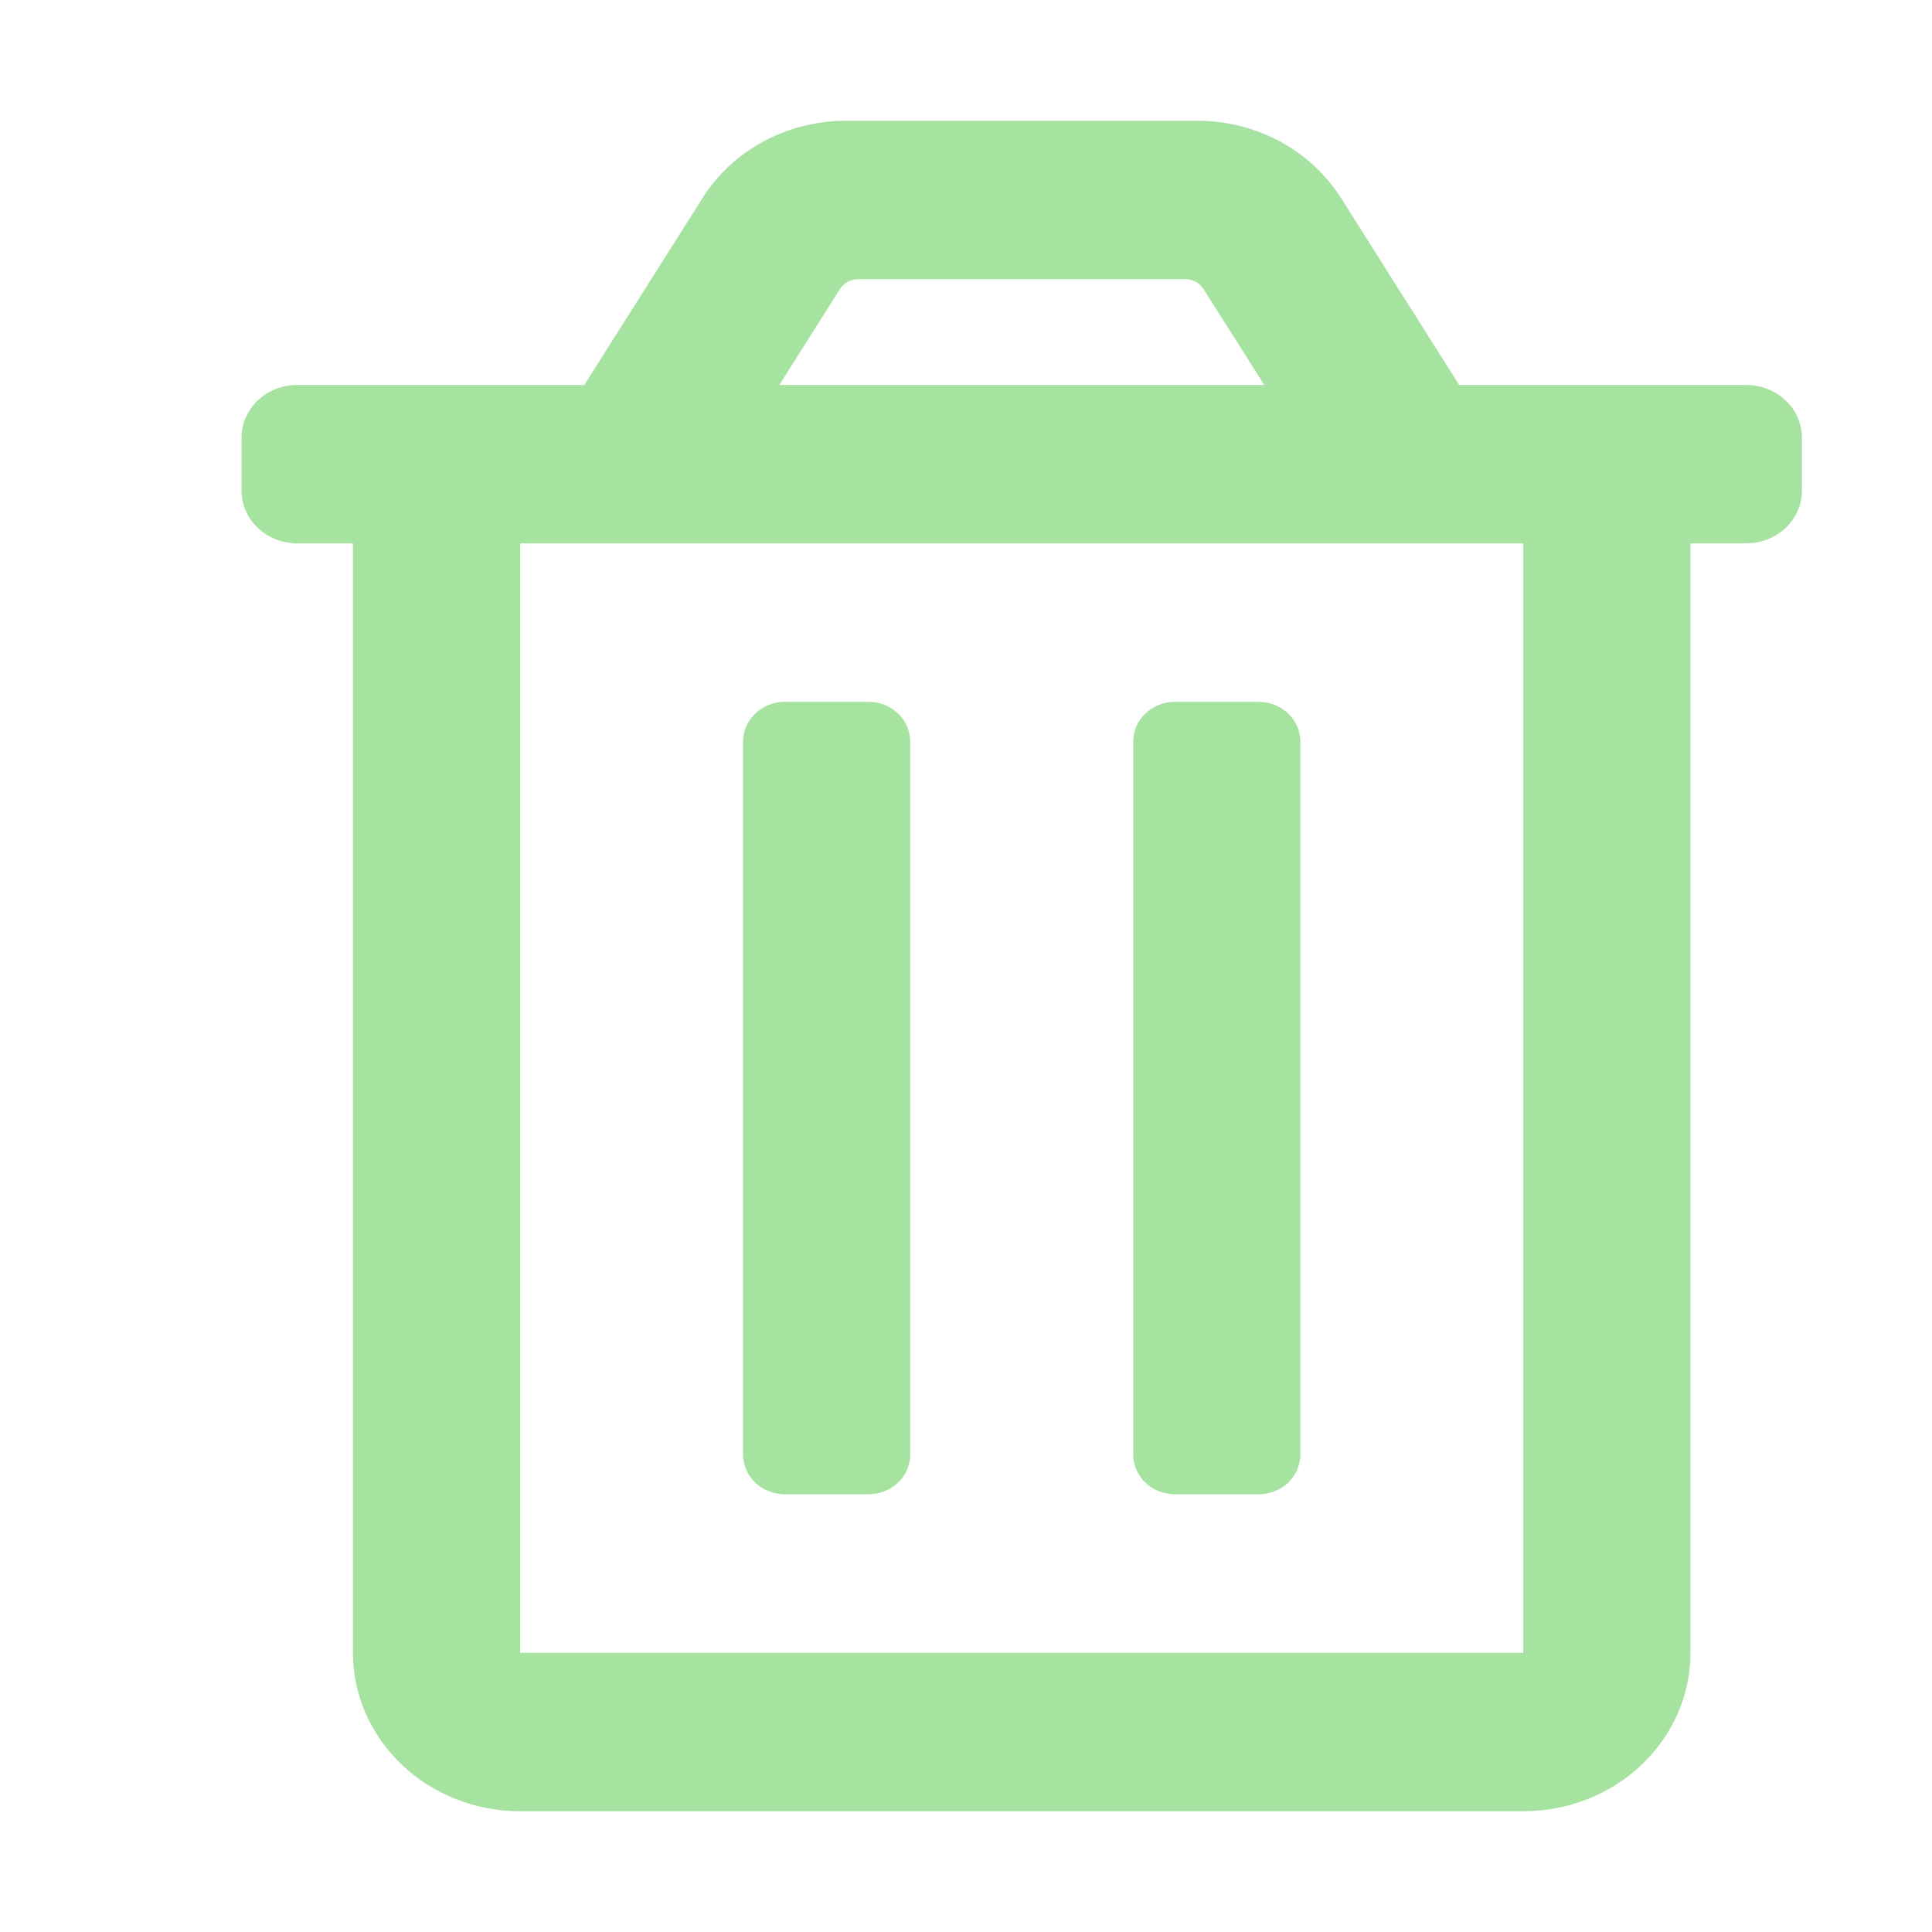
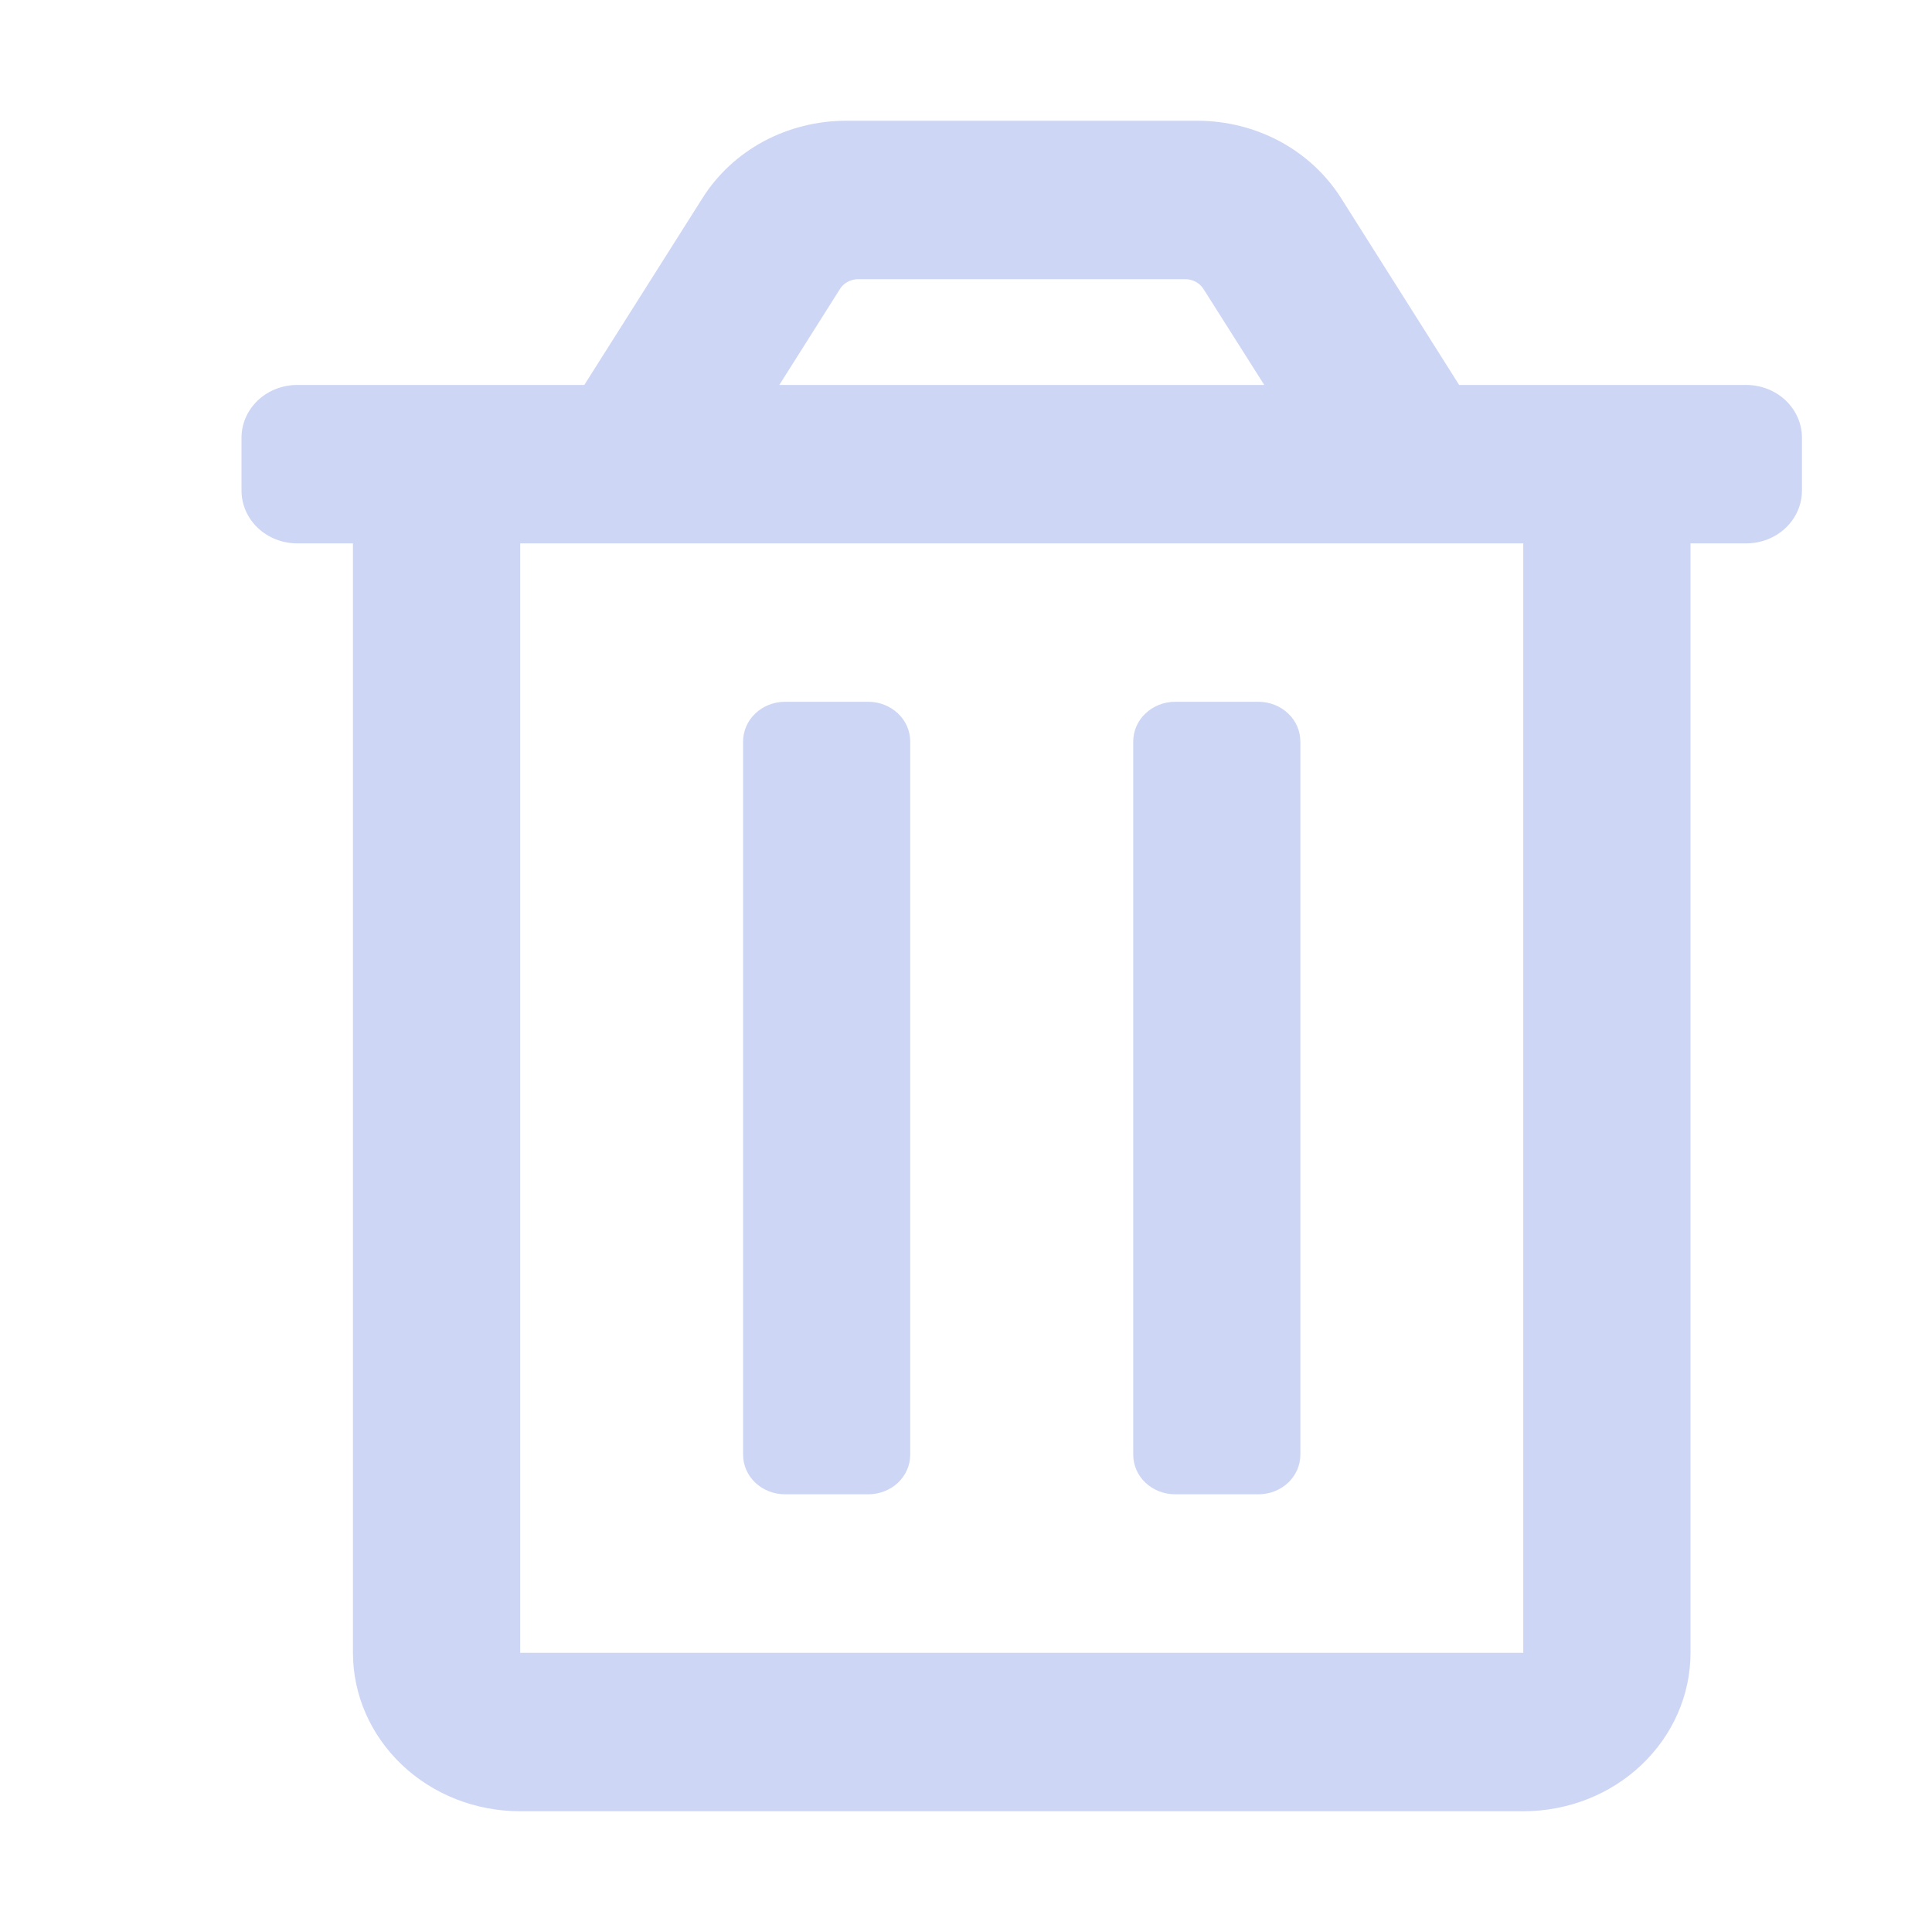
<svg xmlns="http://www.w3.org/2000/svg" width="16" height="16" viewBox="0 0 16 16" fill="none">
  <path d="M9.731 12.375H10.423C10.515 12.375 10.603 12.34 10.668 12.279C10.733 12.217 10.769 12.134 10.769 12.047V6.141C10.769 6.054 10.733 5.97 10.668 5.909C10.603 5.847 10.515 5.812 10.423 5.812H9.731C9.639 5.812 9.551 5.847 9.486 5.909C9.421 5.97 9.385 6.054 9.385 6.141V12.047C9.385 12.134 9.421 12.217 9.486 12.279C9.551 12.34 9.639 12.375 9.731 12.375ZM14.461 3.188H12.084L11.104 1.637C10.98 1.443 10.806 1.282 10.598 1.17C10.39 1.059 10.155 1 9.916 1H7.007C6.768 1 6.533 1.059 6.325 1.17C6.117 1.282 5.943 1.443 5.82 1.637L4.839 3.188H2.462C2.339 3.188 2.222 3.234 2.135 3.316C2.049 3.398 2 3.509 2 3.625V4.062C2 4.179 2.049 4.29 2.135 4.372C2.222 4.454 2.339 4.5 2.462 4.5H2.923V13.688C2.923 14.036 3.069 14.369 3.329 14.616C3.588 14.862 3.94 15 4.308 15H12.615C12.983 15 13.335 14.862 13.594 14.616C13.854 14.369 14 14.036 14 13.688V4.5H14.461C14.584 4.5 14.701 4.454 14.788 4.372C14.874 4.29 14.923 4.179 14.923 4.062V3.625C14.923 3.509 14.874 3.398 14.788 3.316C14.701 3.234 14.584 3.188 14.461 3.188ZM6.957 2.392C6.972 2.368 6.994 2.348 7.02 2.334C7.046 2.32 7.076 2.312 7.106 2.312H9.817C9.847 2.312 9.877 2.32 9.903 2.334C9.929 2.348 9.95 2.368 9.966 2.392L10.47 3.188H6.454L6.957 2.392ZM12.615 13.688H4.308V4.5H12.615V13.688ZM6.5 12.375H7.192C7.284 12.375 7.372 12.34 7.437 12.279C7.502 12.217 7.538 12.134 7.538 12.047V6.141C7.538 6.054 7.502 5.97 7.437 5.909C7.372 5.847 7.284 5.812 7.192 5.812H6.5C6.408 5.812 6.32 5.847 6.255 5.909C6.19 5.97 6.154 6.054 6.154 6.141V12.047C6.154 12.134 6.19 12.217 6.255 12.279C6.32 12.34 6.408 12.375 6.5 12.375Z" fill="url(#paint0_linear_448_651)" />
  <defs>
    <linearGradient id="paint0_linear_448_651" x1="8.462" y1="15" x2="8.462" y2="1" gradientUnits="userSpaceOnUse">
-       <stop stop-color="#a6e3a1" />
-       <stop offset="1" stop-color="#a6e3a1" />
+       <stop stop-color="#cdd6f4" />
+       <stop offset="1" stop-color="#cdd6f4" />
    </linearGradient>
  </defs>
</svg>
